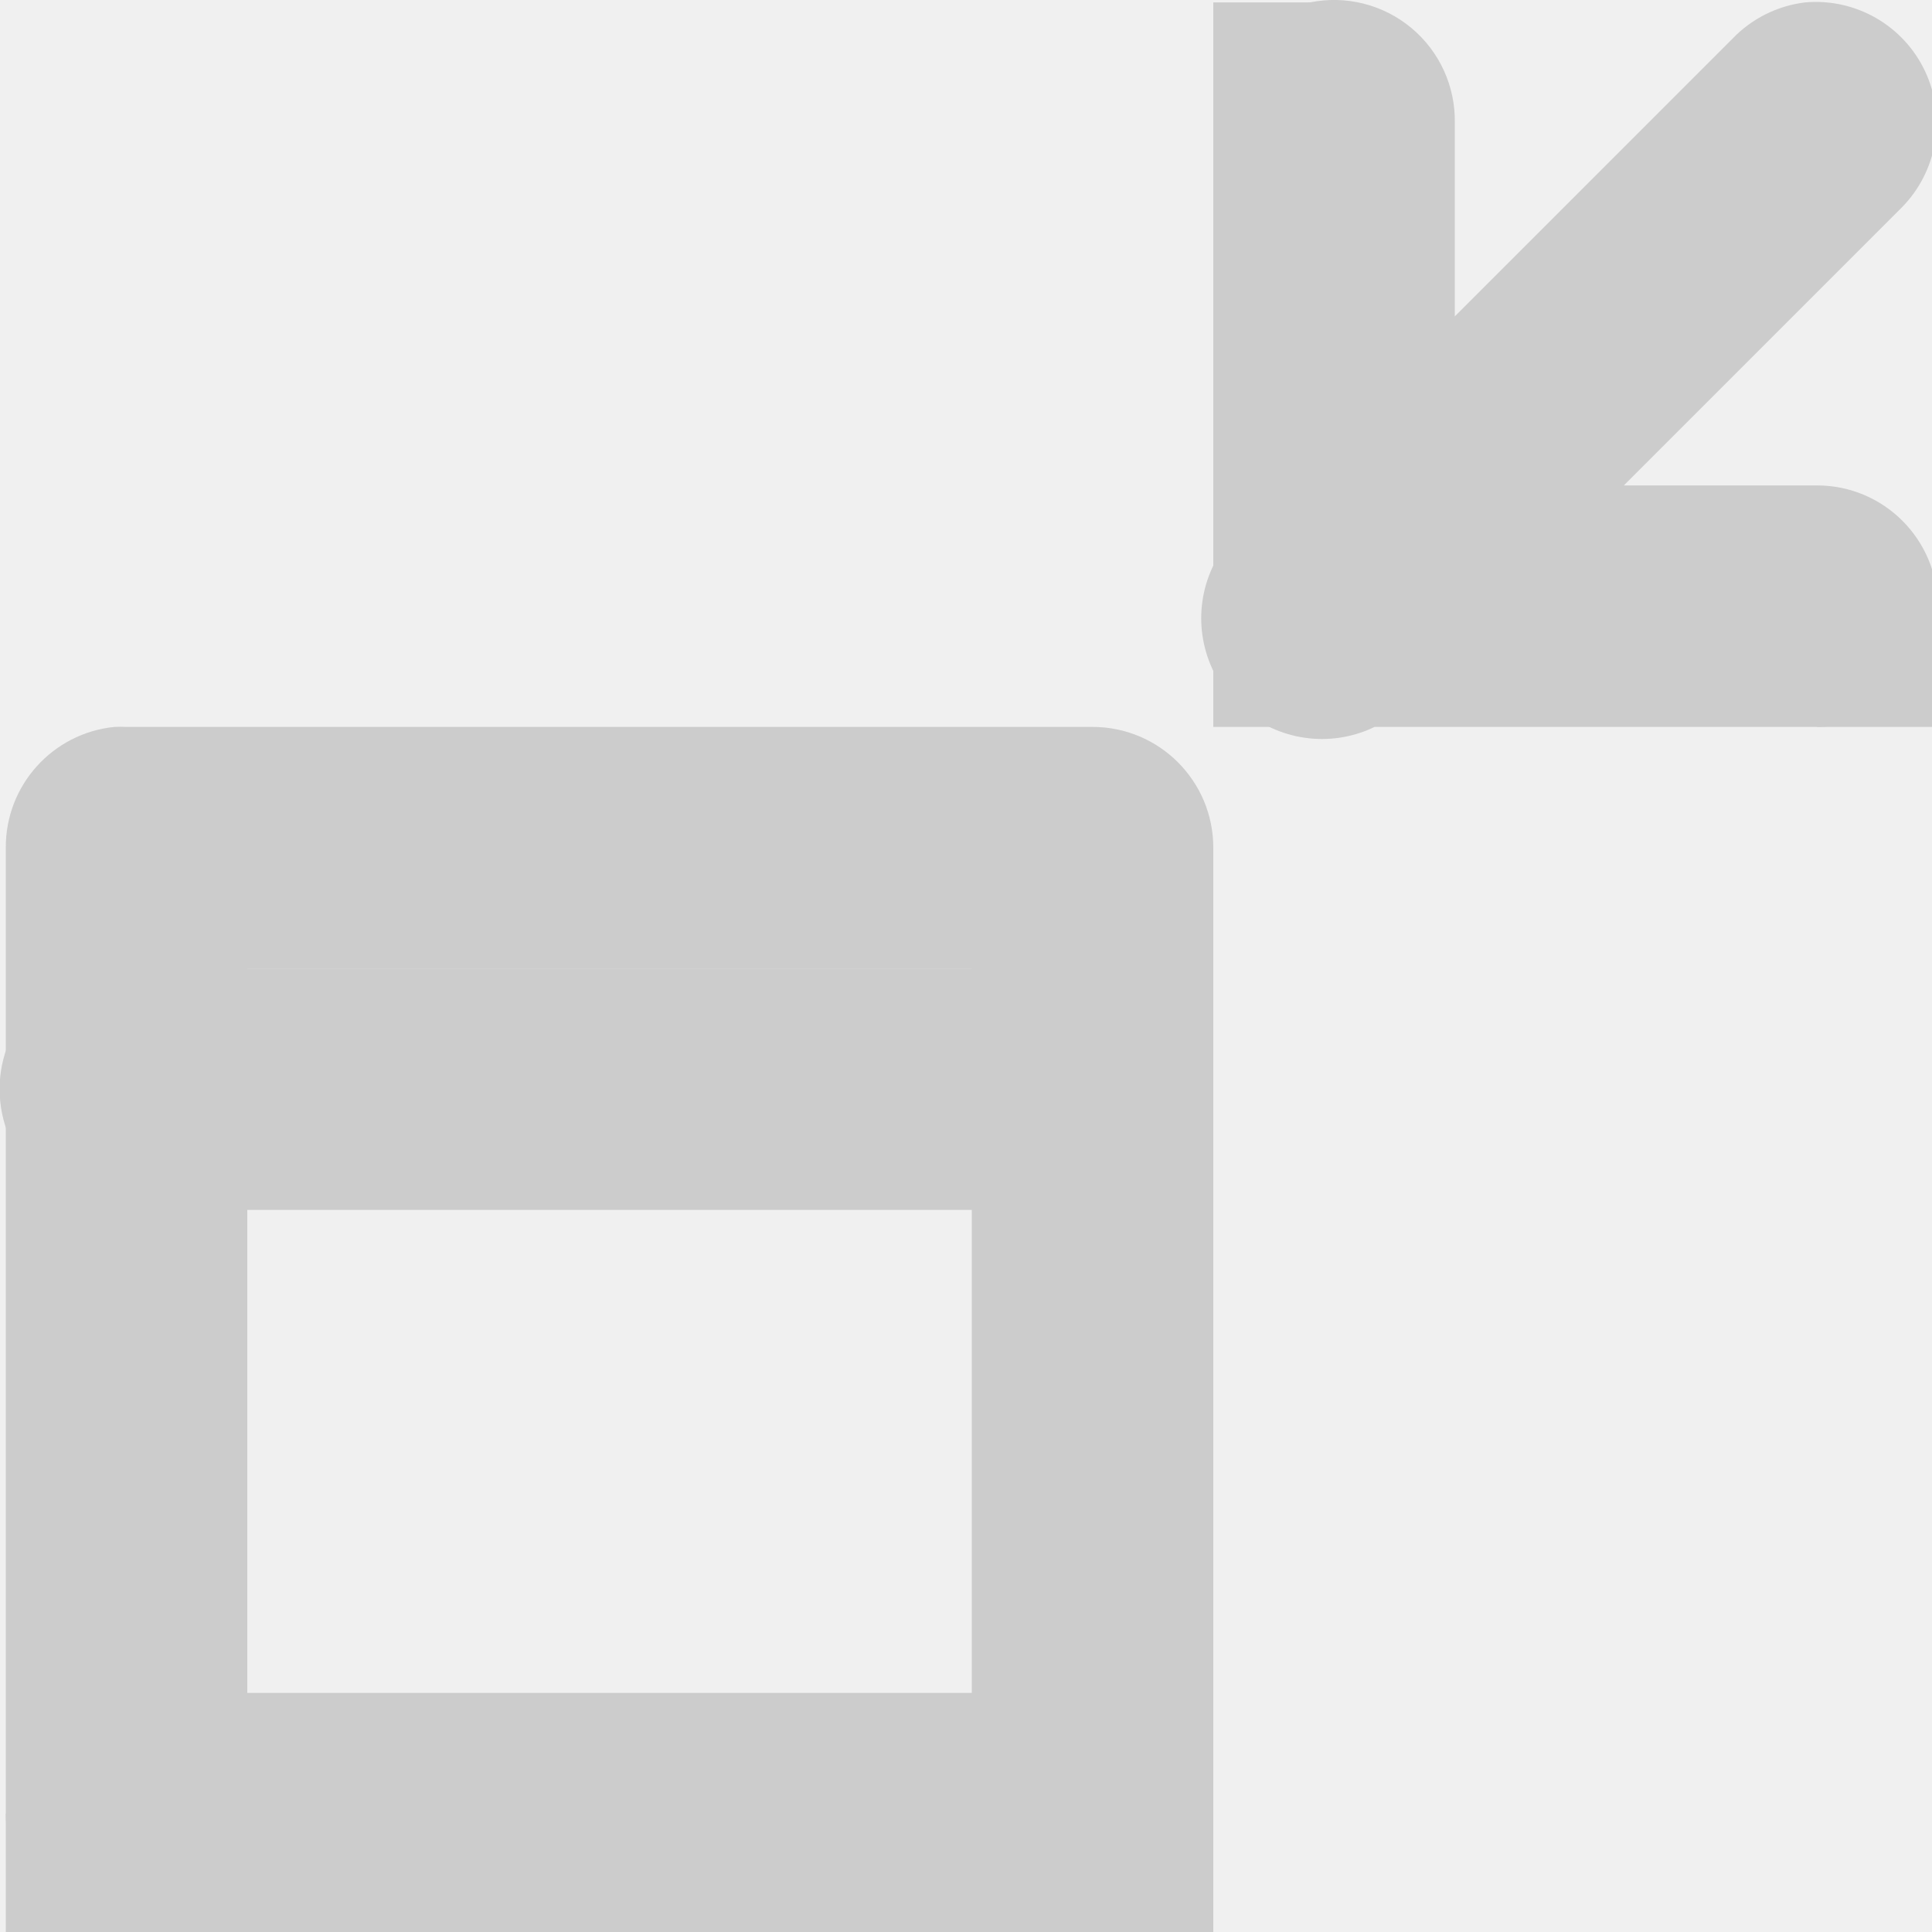
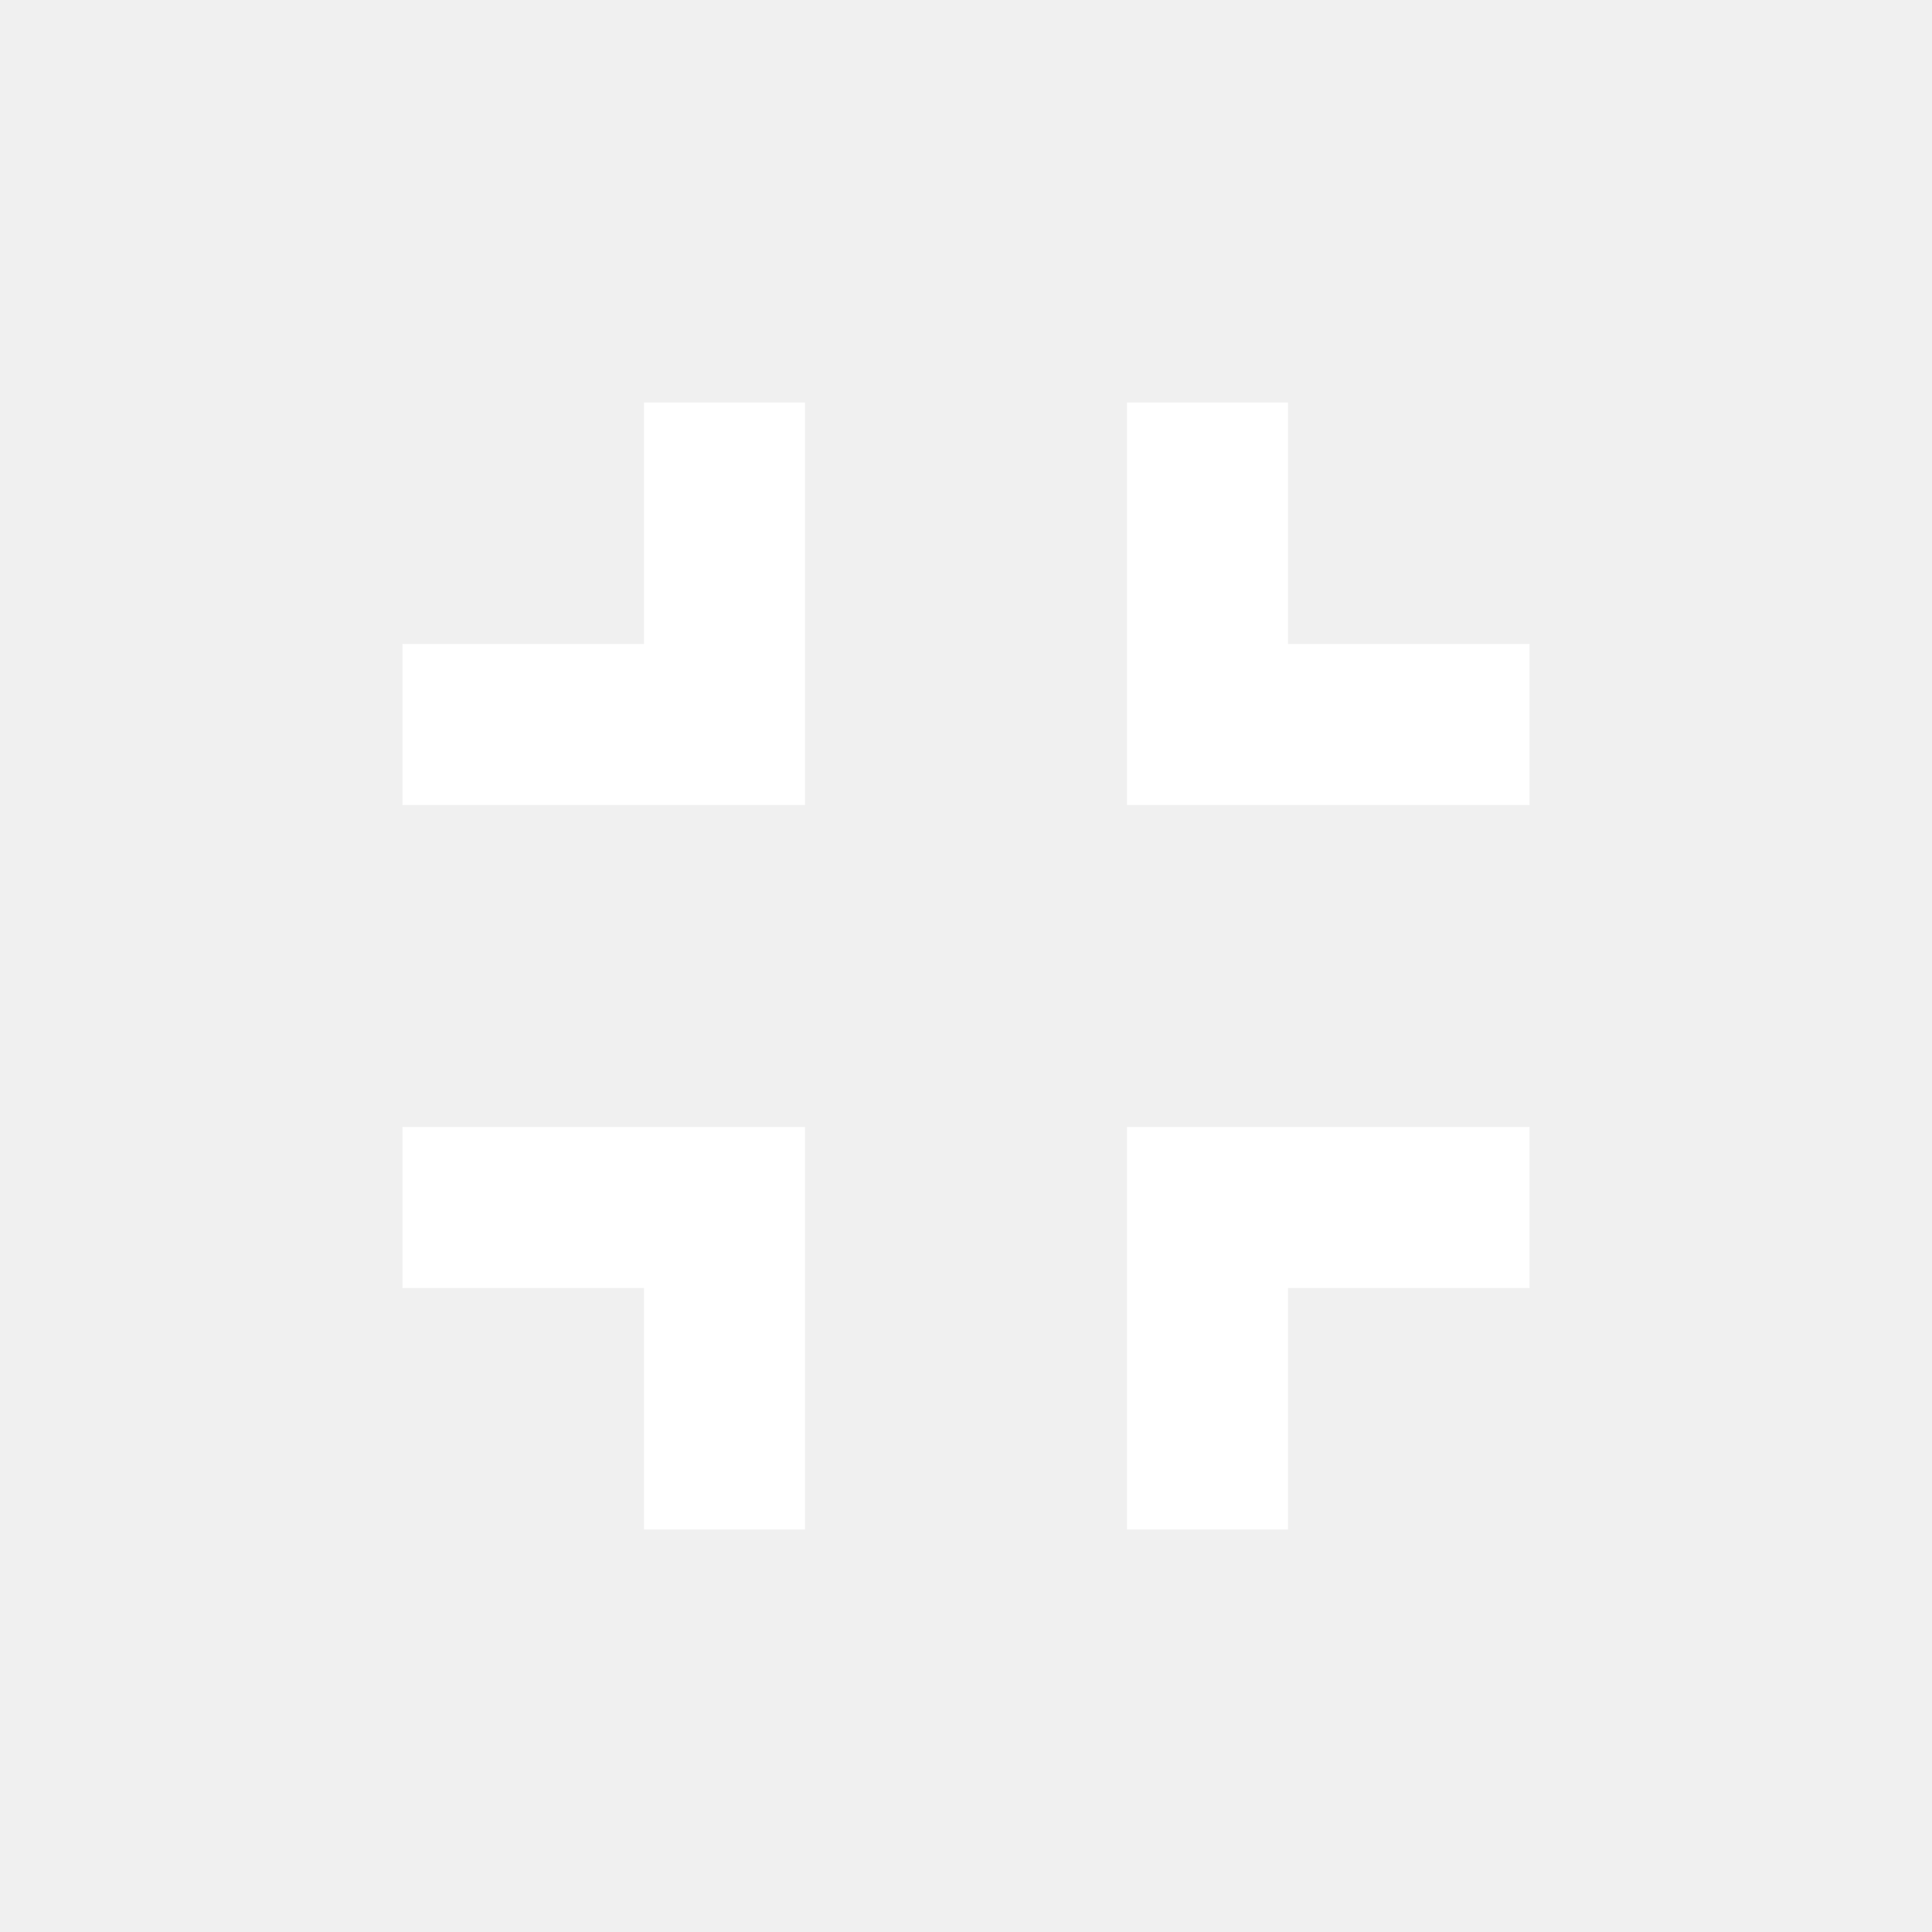
- <svg xmlns="http://www.w3.org/2000/svg" height="16" width="16" viewBox="0 0 16 16" version="1.1">
-   <g transform="translate(-60.952 -646.98)" fill="#ccc">
-     <path d="m71.8 647a1 1 0 0 0-0.8 1v4a1 1 0 0 0 1 1h4a1 1 0 1 0 0-2h-3v-3a1 1 0 0 0-1.2-1zM75.9 647a1 1 0 0 0-0.6 0.3l-4 4a1 1 0 1 0 1.4 1.4l4-4a1 1 0 0 0-0.8-1.7z" />
-     <rect height="1" width="1" y="652" x="71" />
-     <path d="m61.9 653a1 1 0 0 0-0.9 1v8a1 1 0 0 0 1 1h8a1 1 0 0 0 1-1v-8a1 1 0 0 0-1-1h-8a1 1 0 0 0-0.1 0zm1.1 2h6v6h-6v-6z" />
-     <path d="m61.9 655a1 1 0 1 0 0.1 2h8a1 1 0 1 0 0-2h-8a1 1 0 0 0-0.1 0z" />
-     <rect height="1" width="1" y="652" x="76" />
-     <rect height="1" width="1" y="647" x="71" />
-     <rect height="1" width="1" y="662" x="70" />
-     <rect height="1" width="1" y="662" x="61" />
-   </g>
+ <svg xmlns="http://www.w3.org/2000/svg" width="24" height="24" viewBox="0 0 24 24" id="svg2" version="1.1">
+   <defs id="defs10" />
+   <path d="M0 0h24v24h-24z" fill="none" id="path4" />
+   <path d="M5 16h3v3h2v-5h-5v2zm3-8h-3v2h5v-5h-2v3zm6 11h2v-3h3v-2h-5v5zm2-11v-3h-2v5h5v-2h-3z" id="path6" style="fill:#ffffff;fill-opacity:1;stroke:none" />
</svg>
